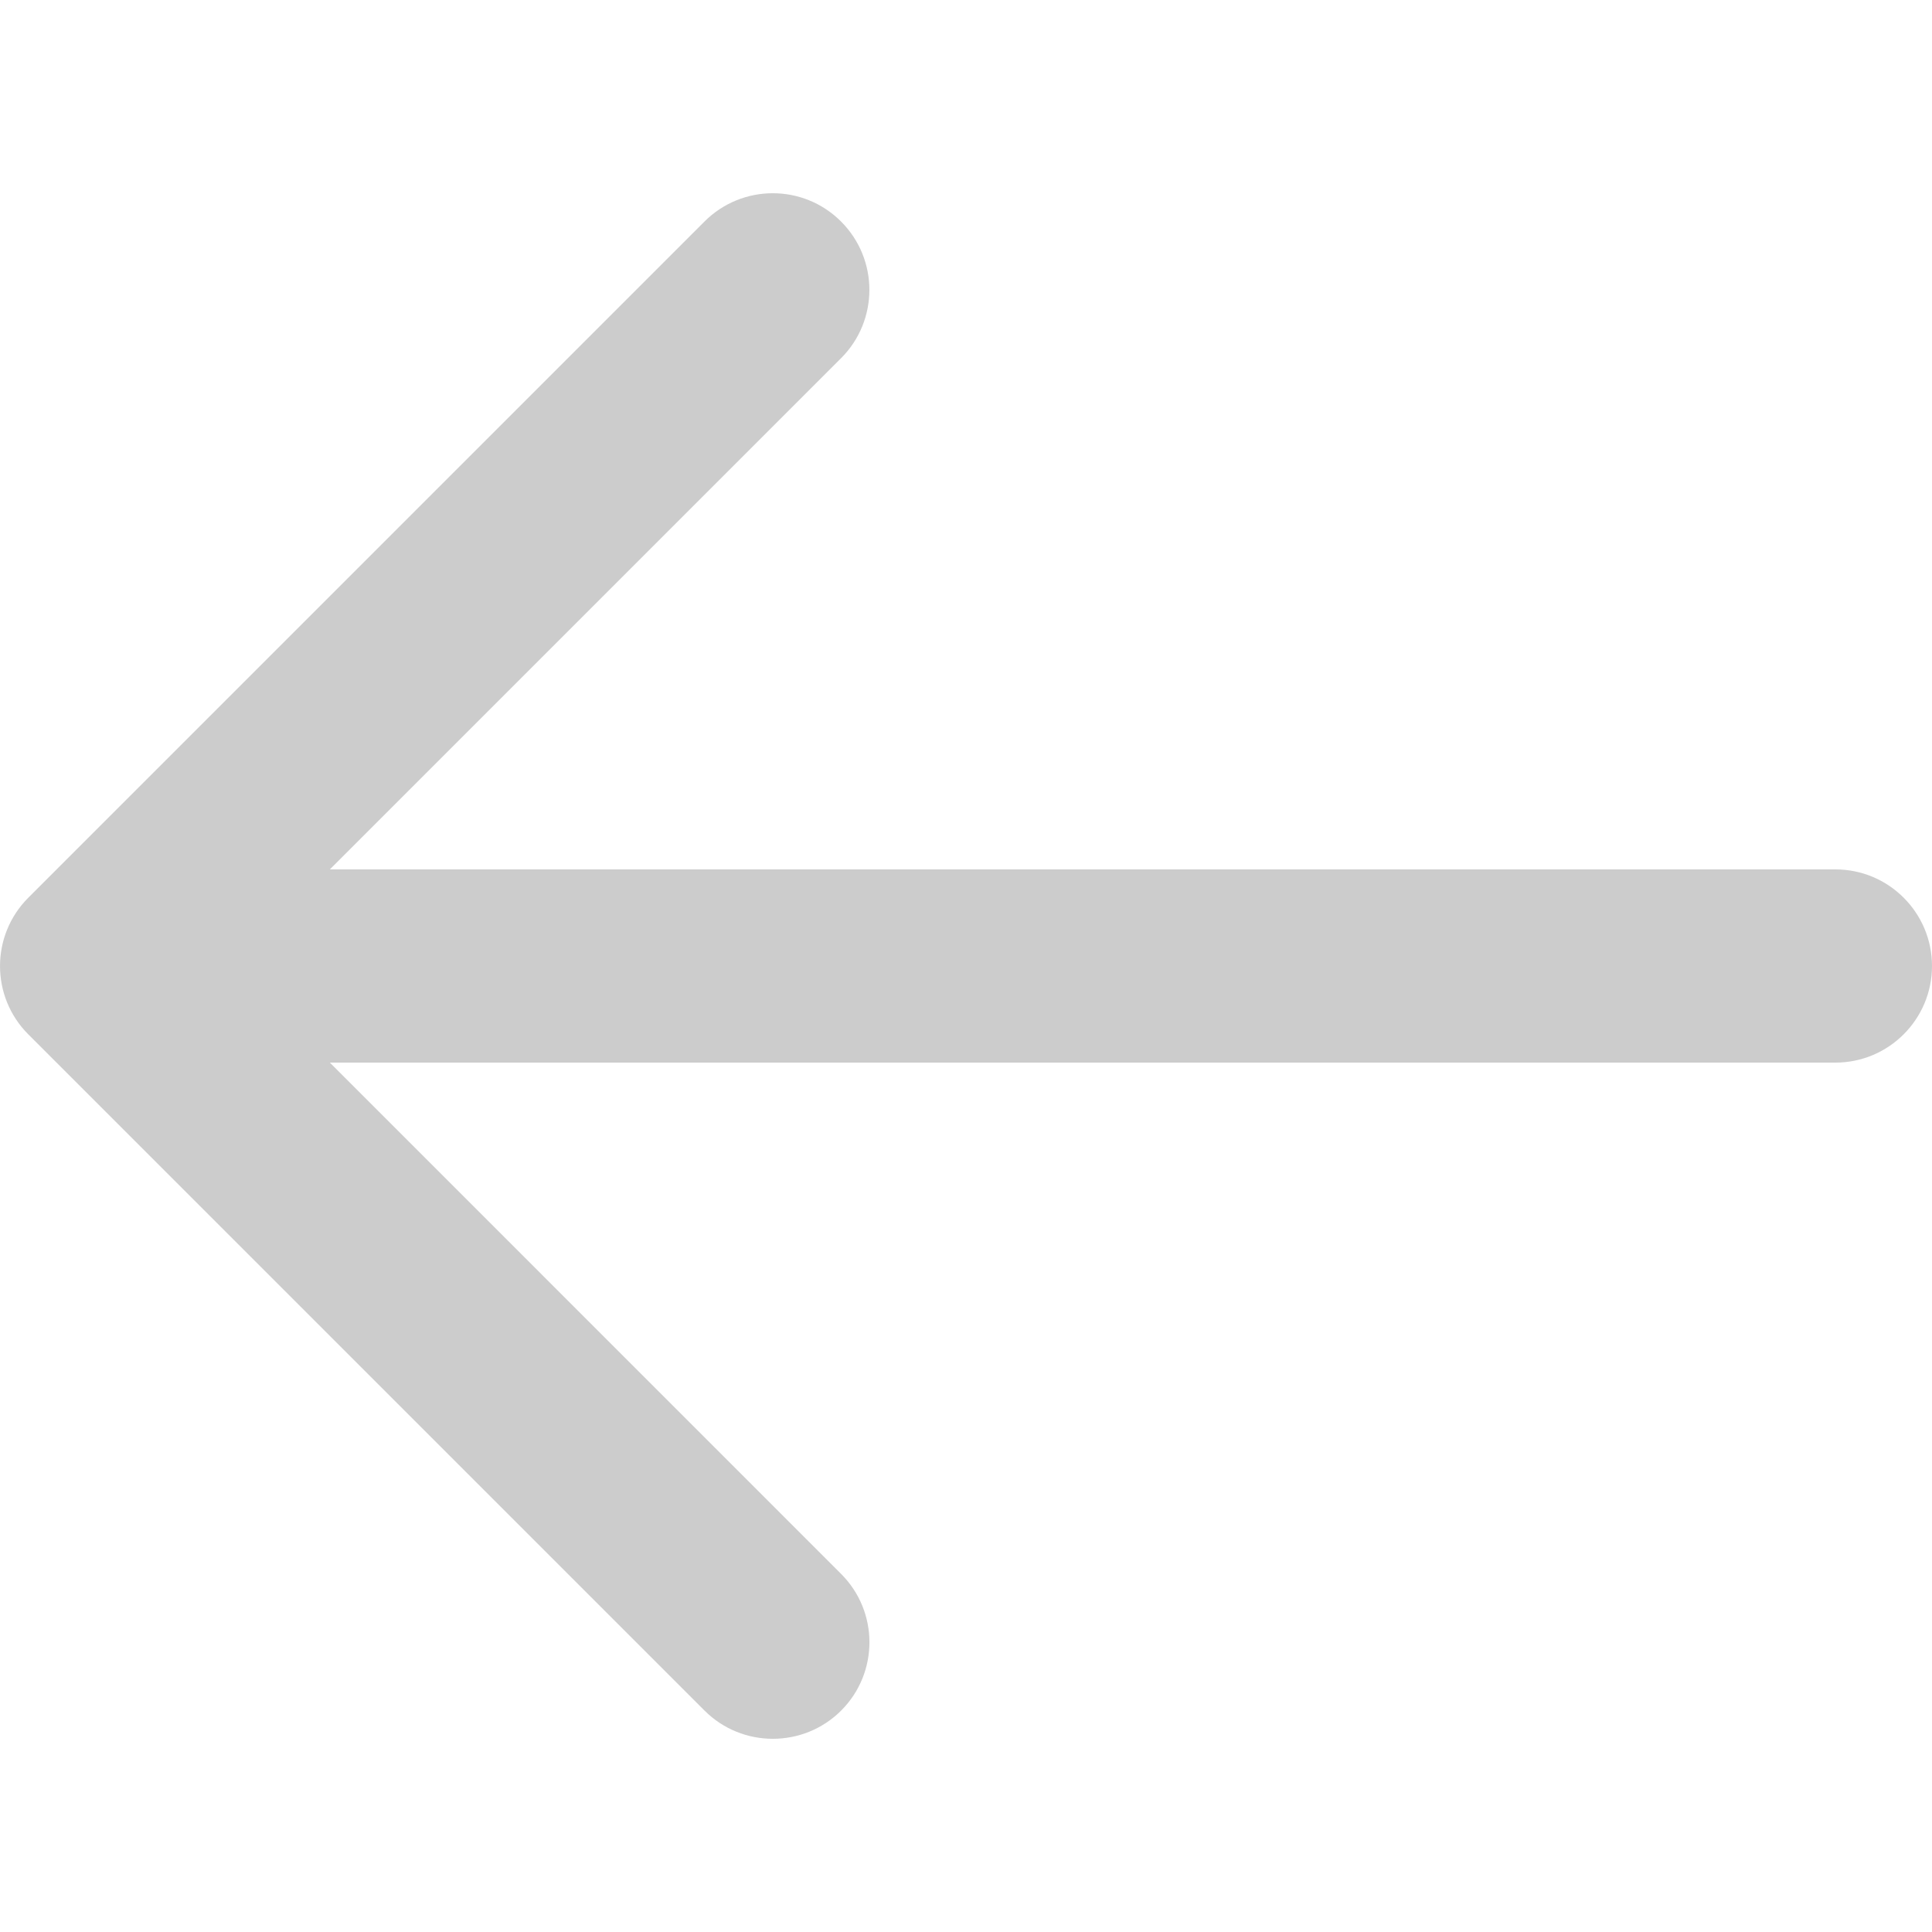
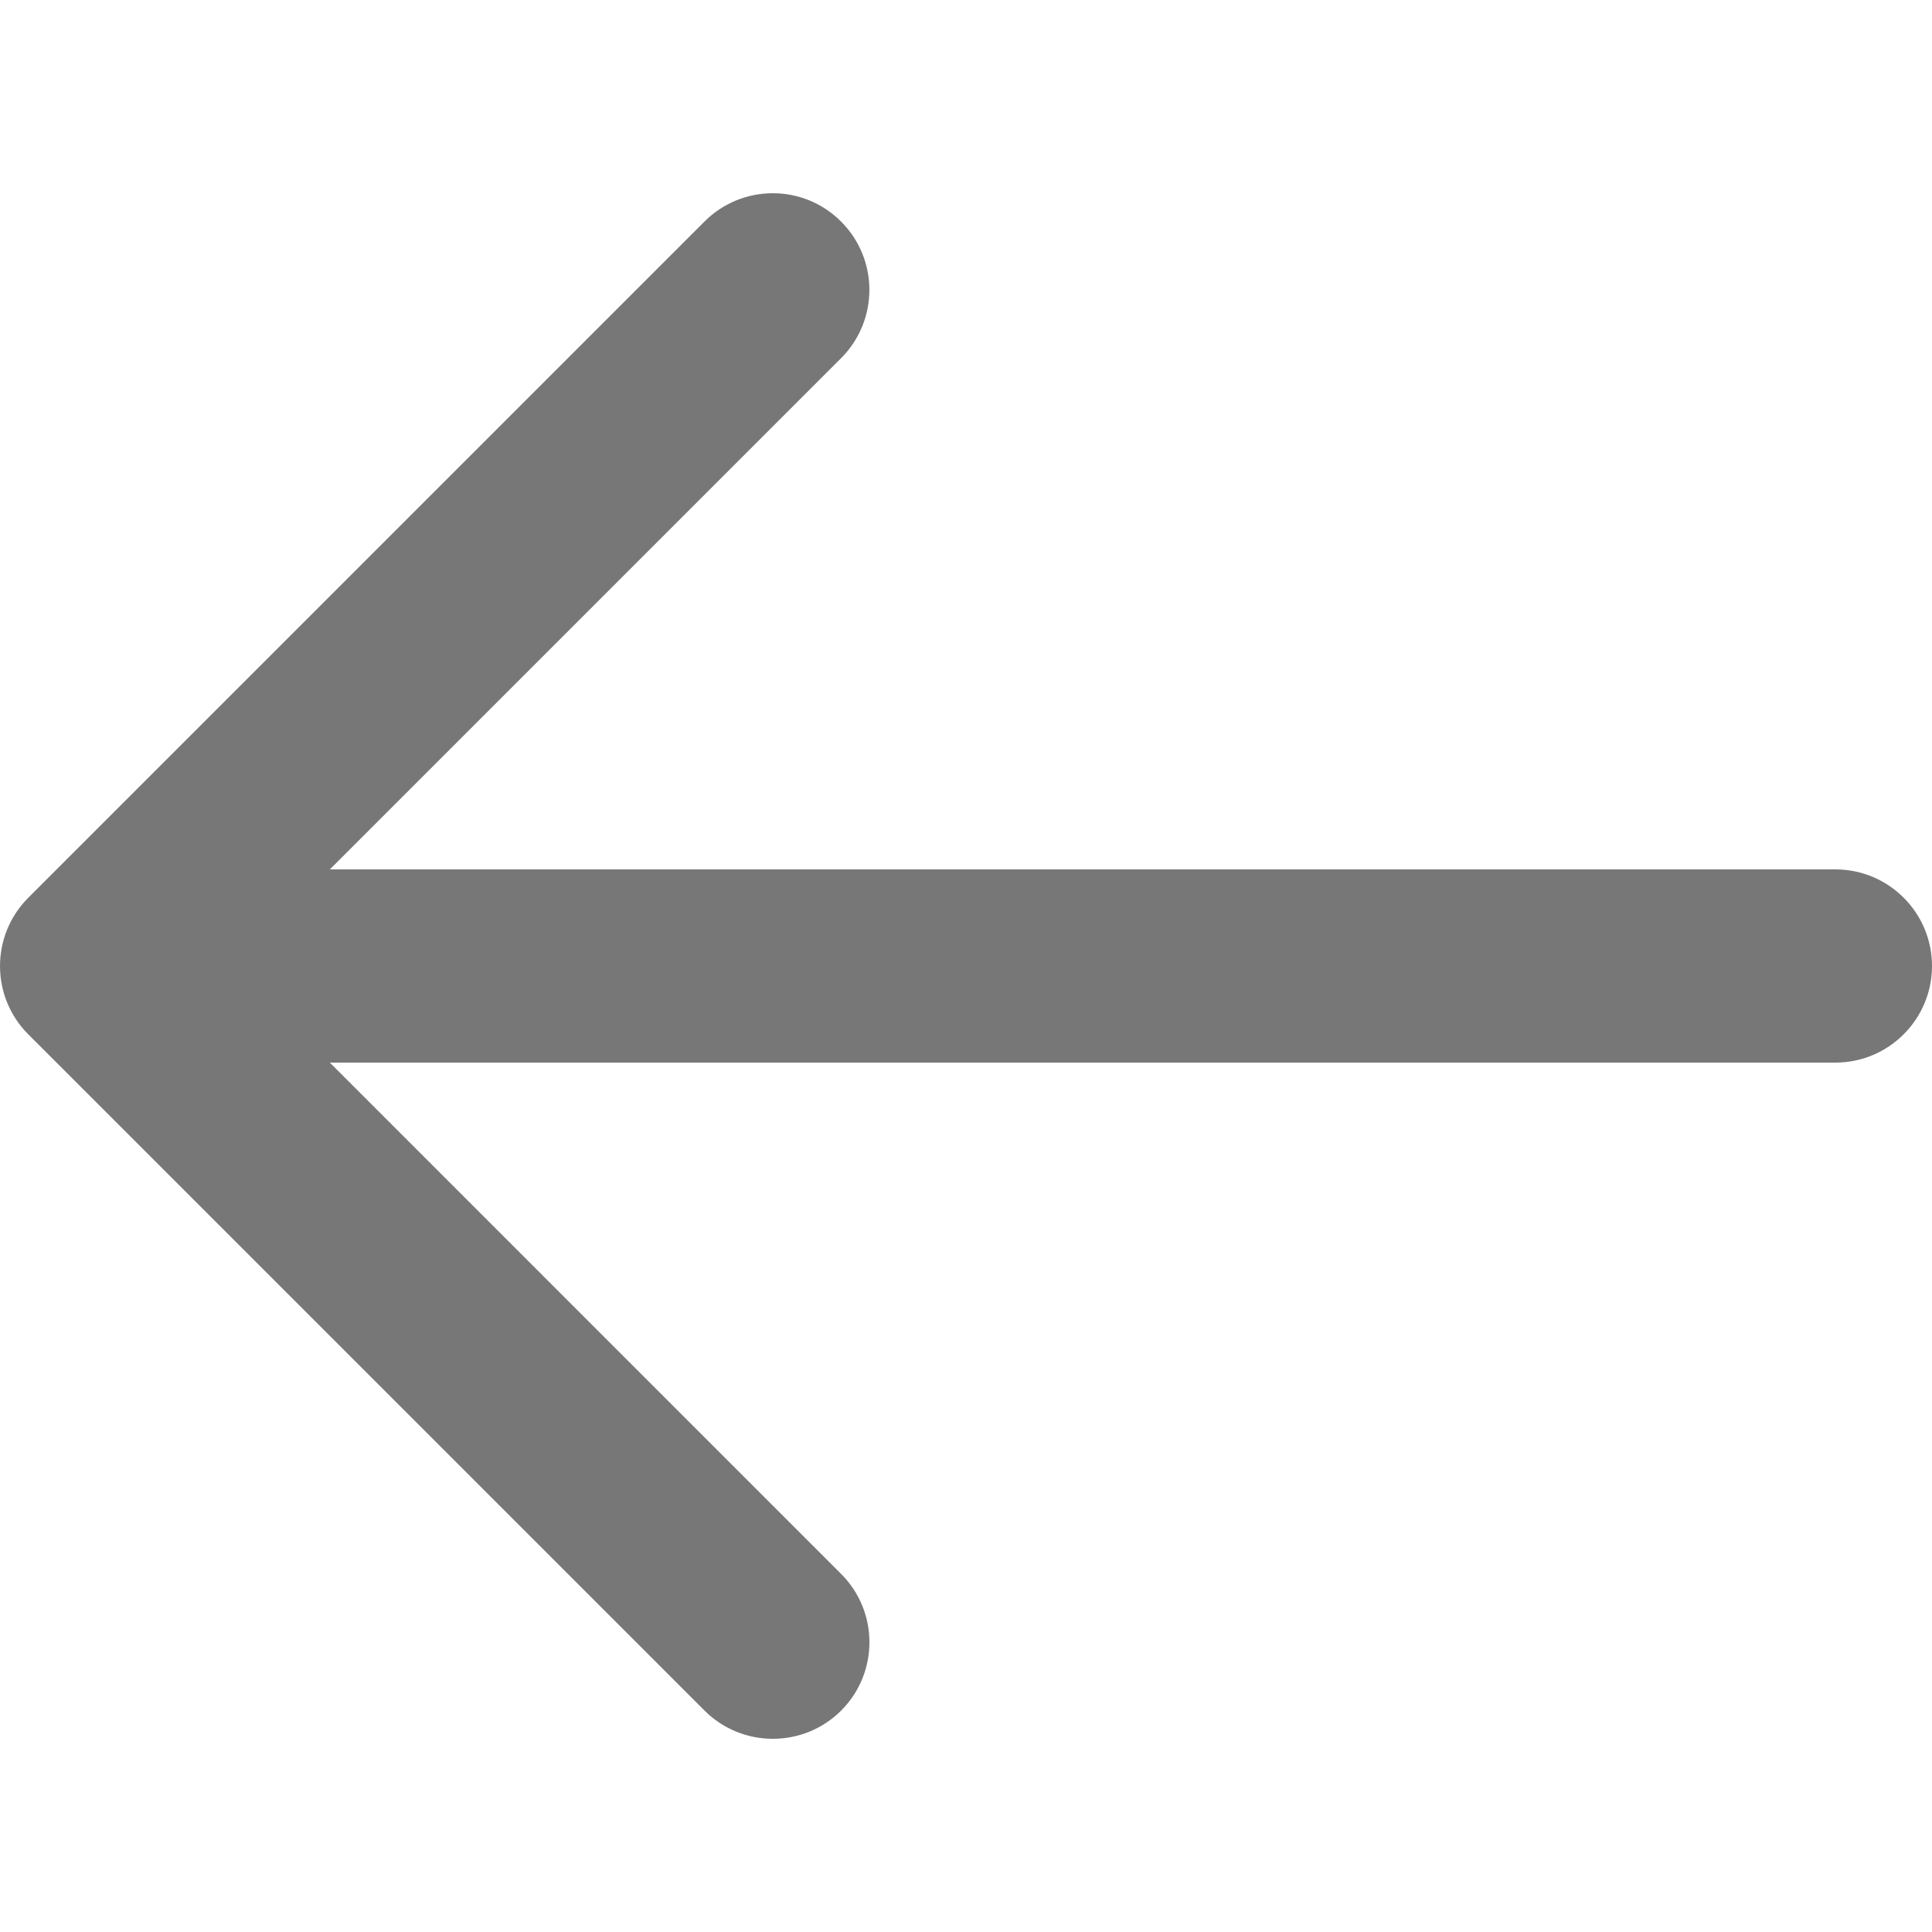
<svg xmlns="http://www.w3.org/2000/svg" version="1.1" id="Layer_1" x="0px" y="0px" width="30px" height="30px" viewBox="0 0 30 30" enable-background="new 0 0 30 30" xml:space="preserve">
-   <path fill="#CCCCCC" d="M28.501,13.5H5.122l7.939-7.939c0.585-0.586,0.585-1.535-0.001-2.121c-0.585-0.586-1.535-0.586-2.121,0  l-10.5,10.5c-0.585,0.586-0.585,1.536,0,2.121l10.5,10.5C11.232,26.854,11.616,27,12,27c0.385,0,0.769-0.146,1.062-0.439  c0.585-0.586,0.585-1.535-0.001-2.121L5.122,16.5h23.379C29.327,16.5,30,15.828,30,15S29.327,13.5,28.501,13.5z" />
+   <path fill="#777777" d="M28.501,13.5H5.122l7.939-7.939c0.585-0.586,0.585-1.535-0.001-2.121c-0.585-0.586-1.535-0.586-2.121,0  l-10.5,10.5c-0.585,0.586-0.585,1.536,0,2.121l10.5,10.5C11.232,26.854,11.616,27,12,27c0.385,0,0.769-0.146,1.062-0.439  c0.585-0.586,0.585-1.535-0.001-2.121L5.122,16.5h23.379C29.327,16.5,30,15.828,30,15S29.327,13.5,28.501,13.5z" />
</svg>
